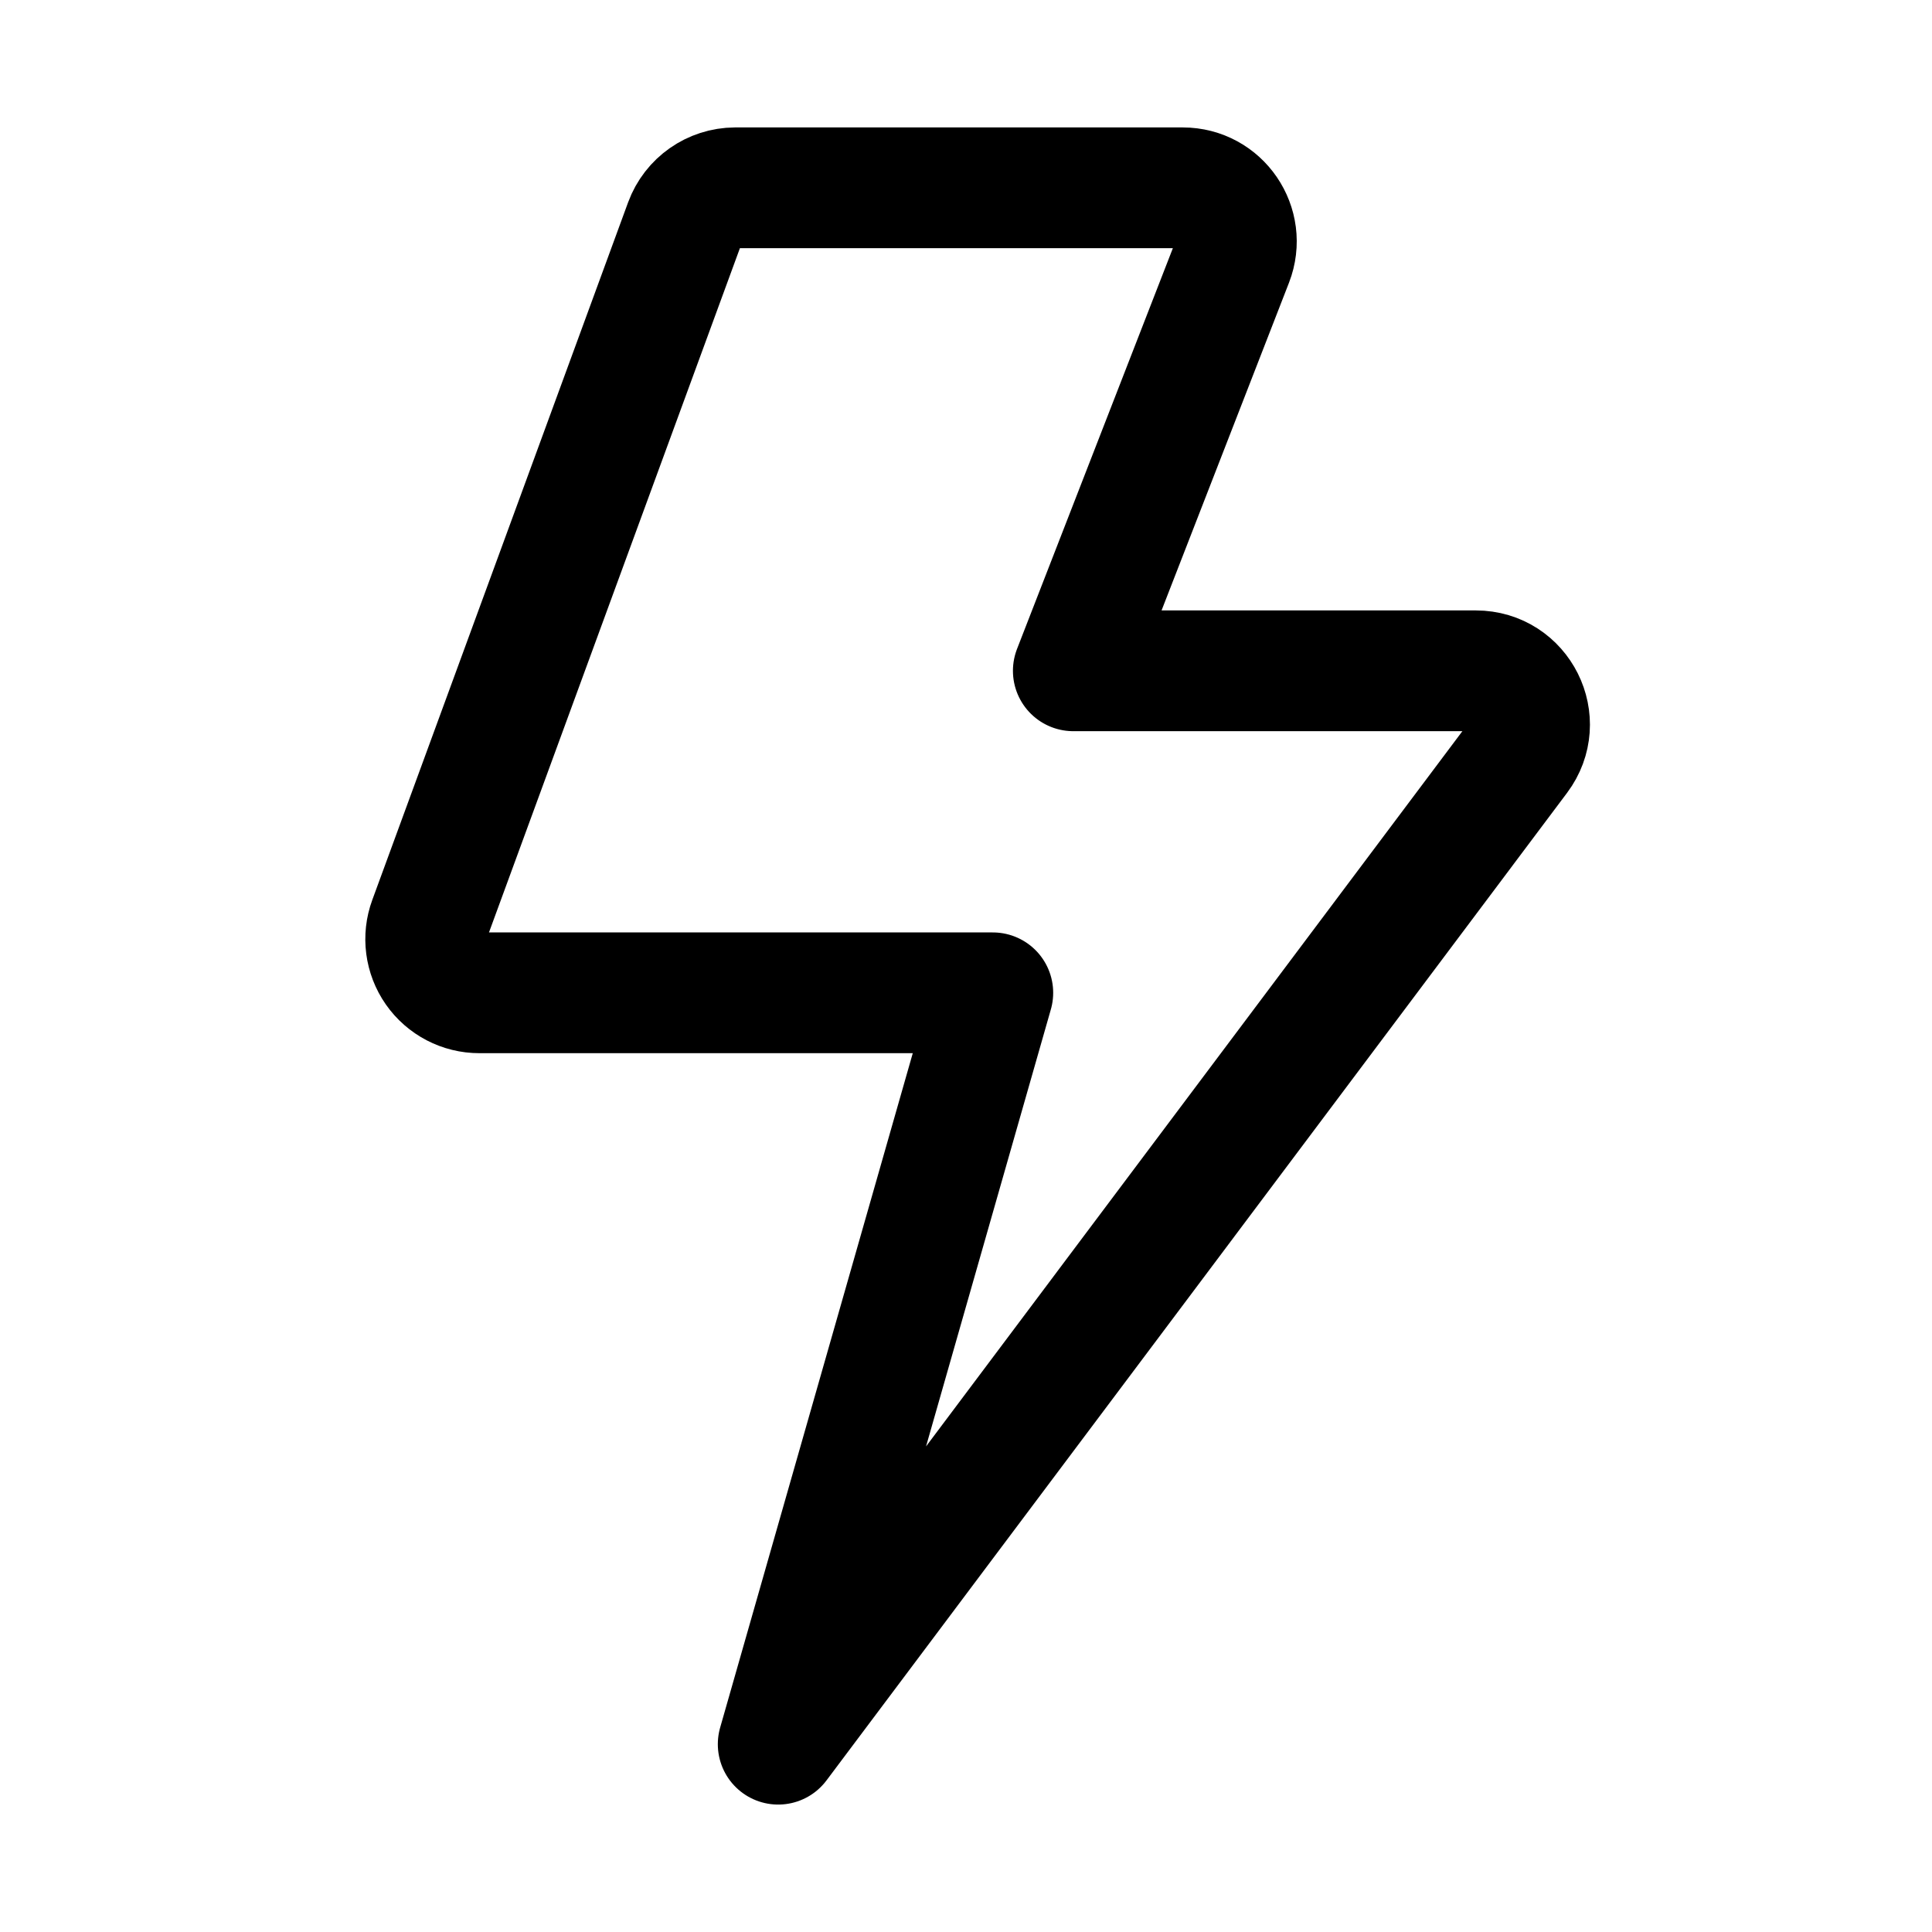
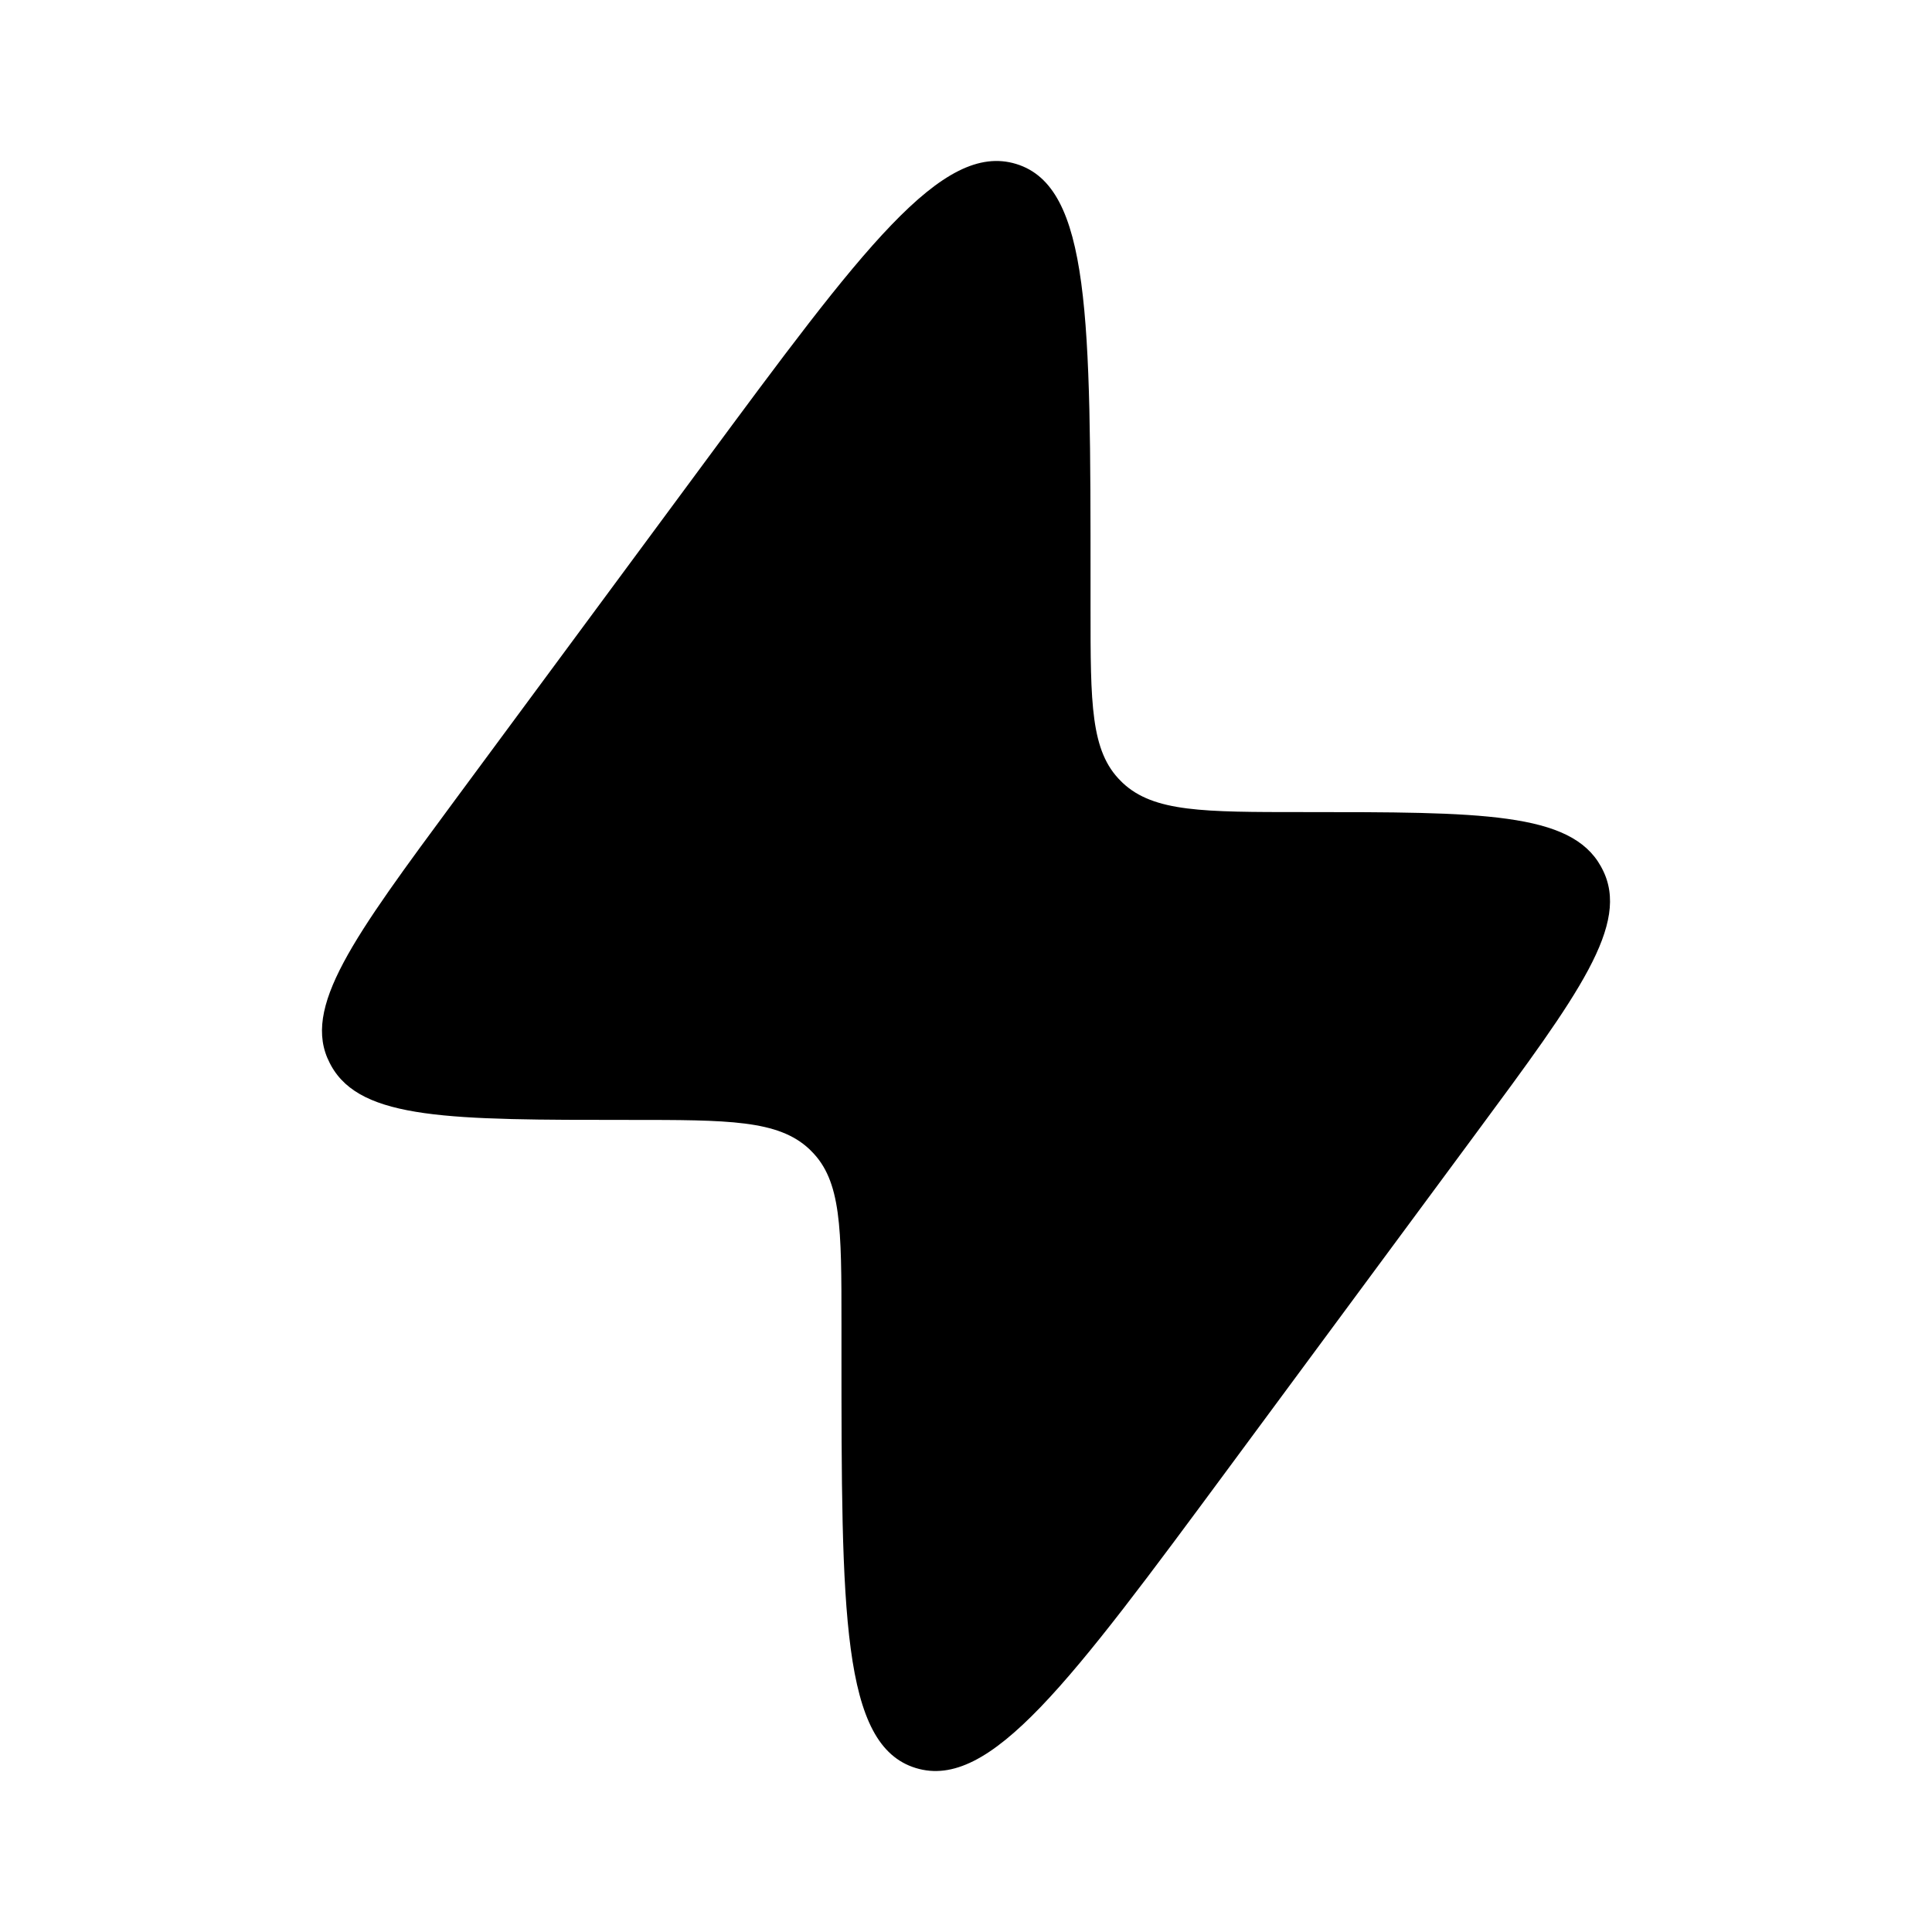
- <svg xmlns="http://www.w3.org/2000/svg" width="64" height="64" viewBox="0 0 24 24">
-   <path fill="none" stroke="currentColor" stroke-linecap="round" stroke-linejoin="round" stroke-width="1.5" d="m9.667 21.667l2.666-9.334H5.955a.666.666 0 0 1-.626-.896l3.178-8.666a.67.67 0 0 1 .625-.438h5.56c.47 0 .79.471.621.908l-1.98 5.092h5c.55 0 .863.627.533 1.067z" />
+ <svg xmlns="http://www.w3.org/2000/svg" width="1em" height="1em" viewBox="0 0 24 24">
+   <path fill="currentColor" d="M5.67 9.914L8.732 5.771C10.711 3.093 11.701 1.754 12.624 2.037C13.547 2.32 13.547 3.962 13.547 7.247V7.557C13.547 8.742 13.547 9.334 13.926 9.705L13.946 9.725C14.333 10.088 14.949 10.088 16.182 10.088C18.401 10.088 19.511 10.088 19.886 10.761C19.892 10.772 19.898 10.784 19.904 10.795C20.258 11.478 19.615 12.348 18.33 14.086L15.268 18.229C13.289 20.907 12.299 22.246 11.376 21.963C10.453 21.68 10.453 20.038 10.453 16.753L10.453 16.443C10.453 15.258 10.453 14.666 10.074 14.295L10.054 14.275C9.667 13.912 9.051 13.912 7.818 13.912C5.599 13.912 4.489 13.912 4.114 13.239C4.108 13.228 4.102 13.216 4.096 13.205C3.742 12.522 4.385 11.653 5.67 9.914Z" />
</svg>
